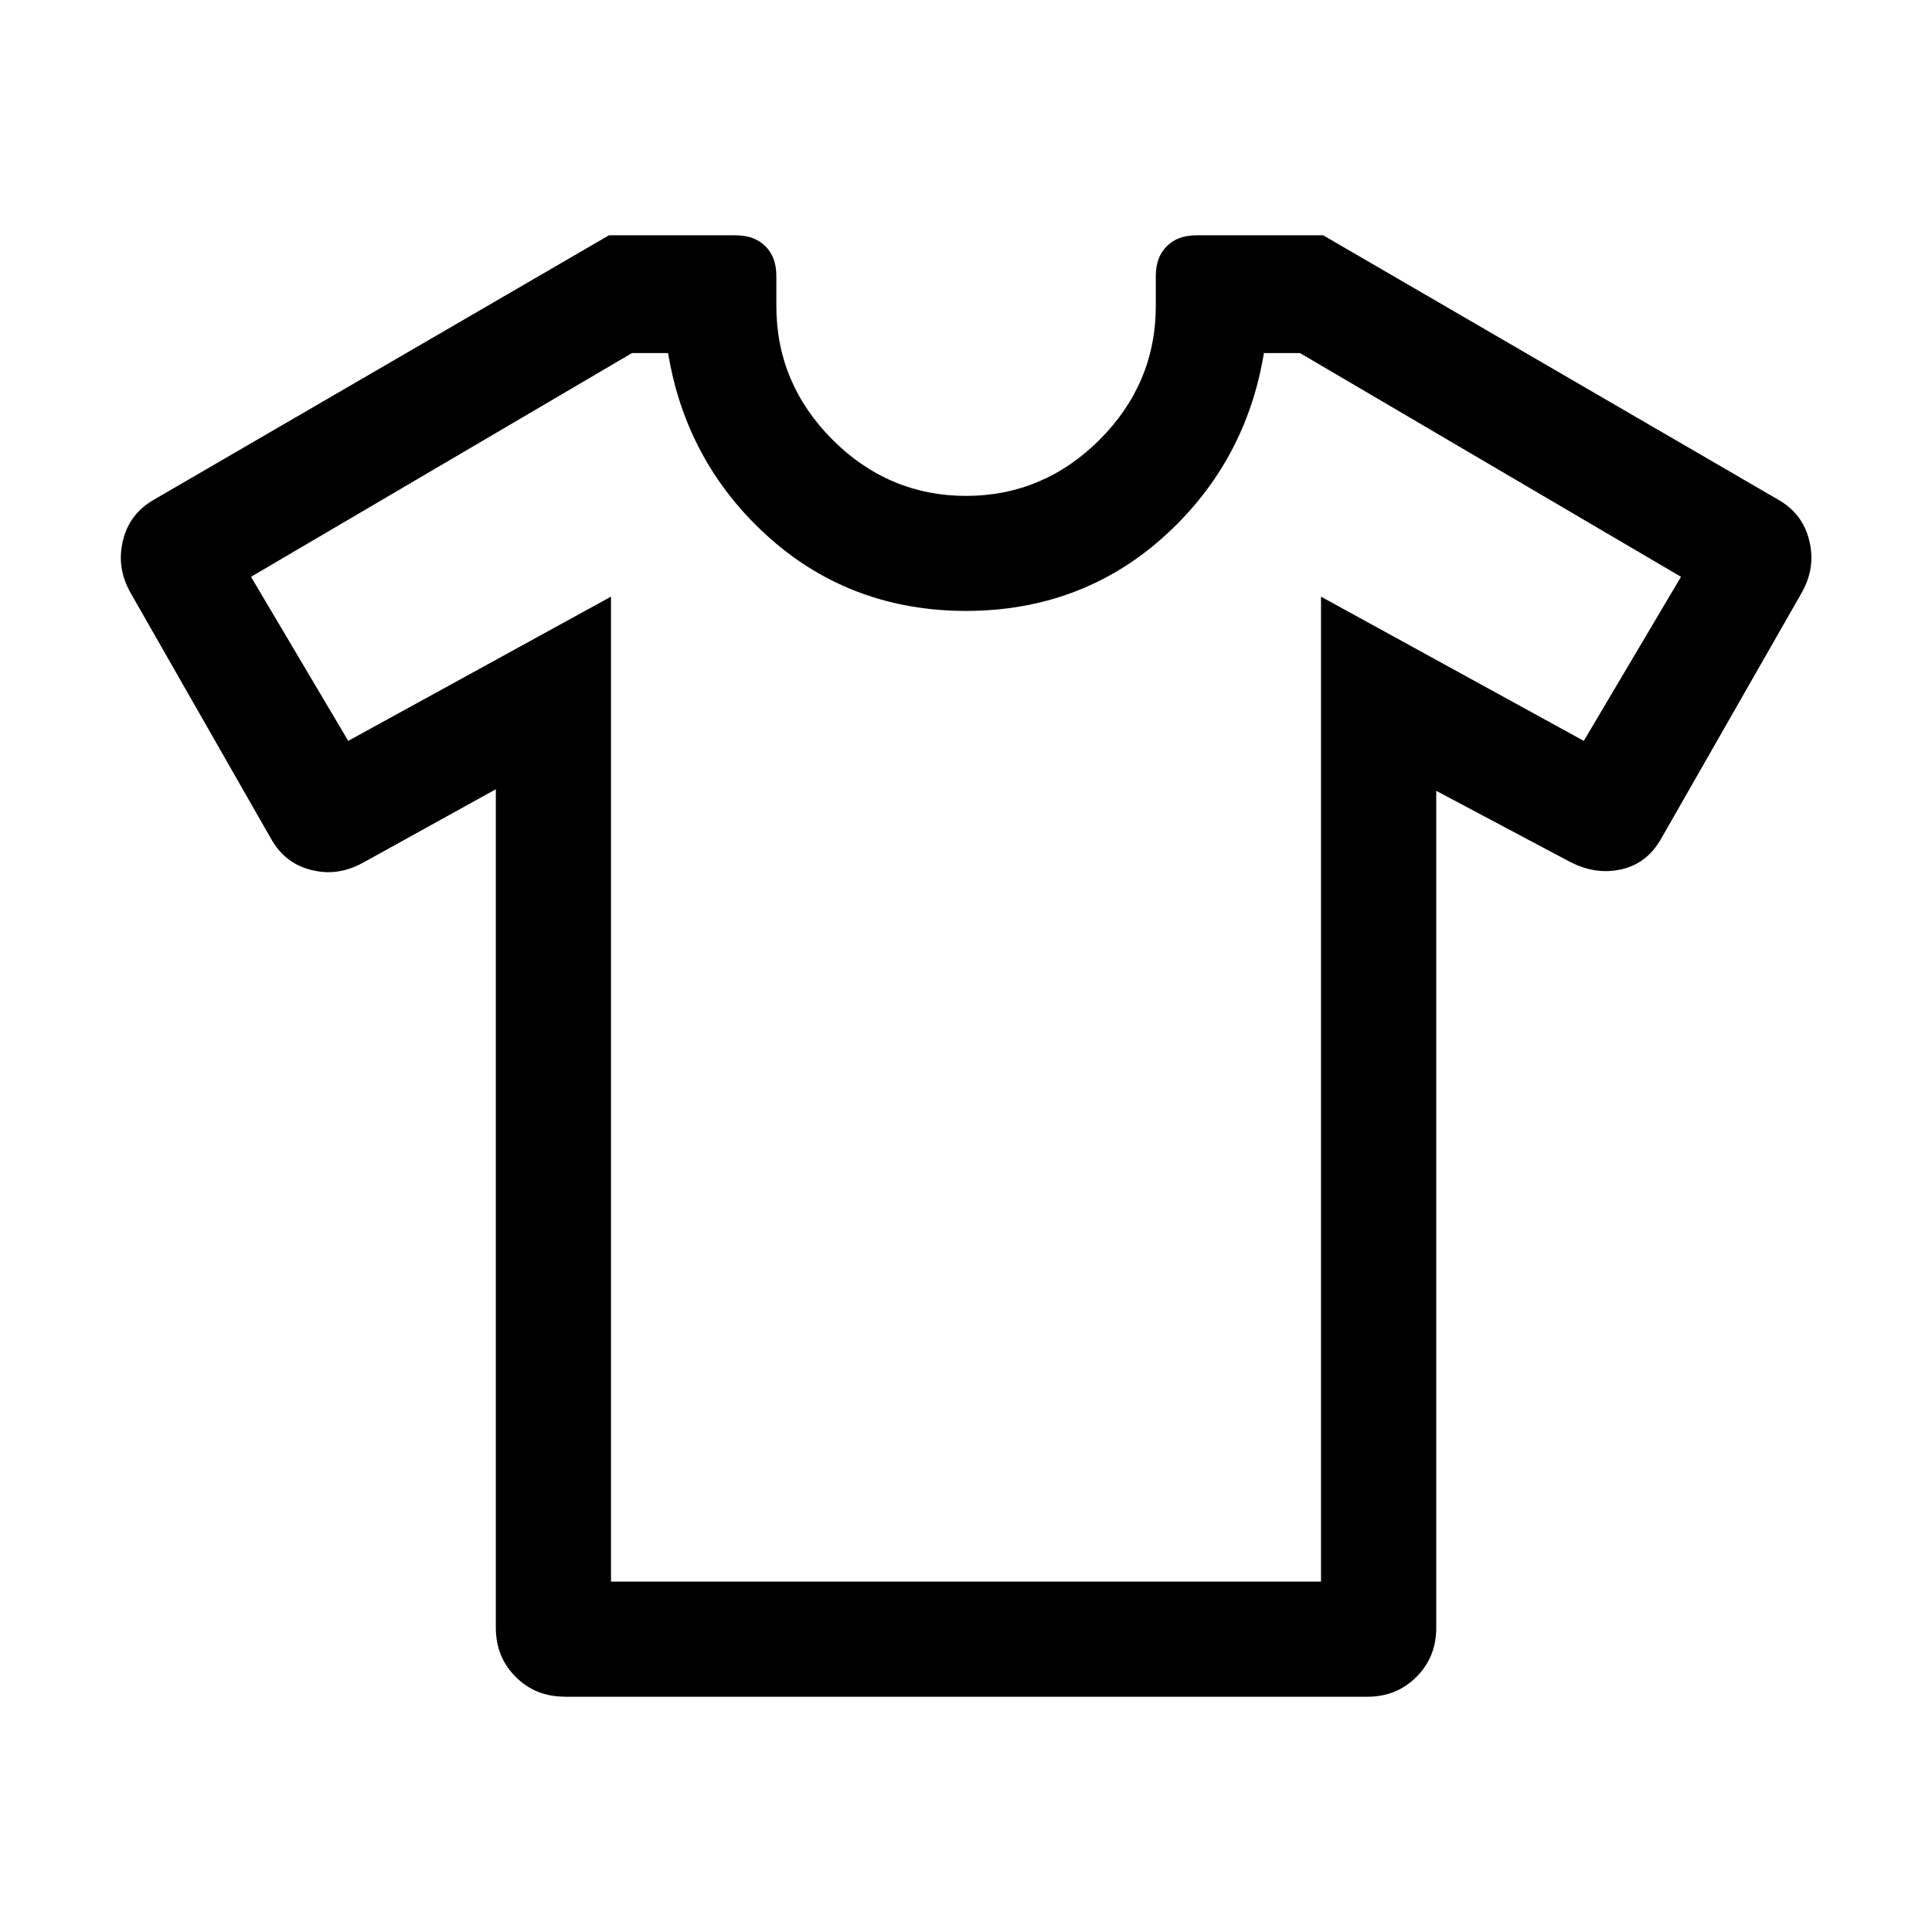
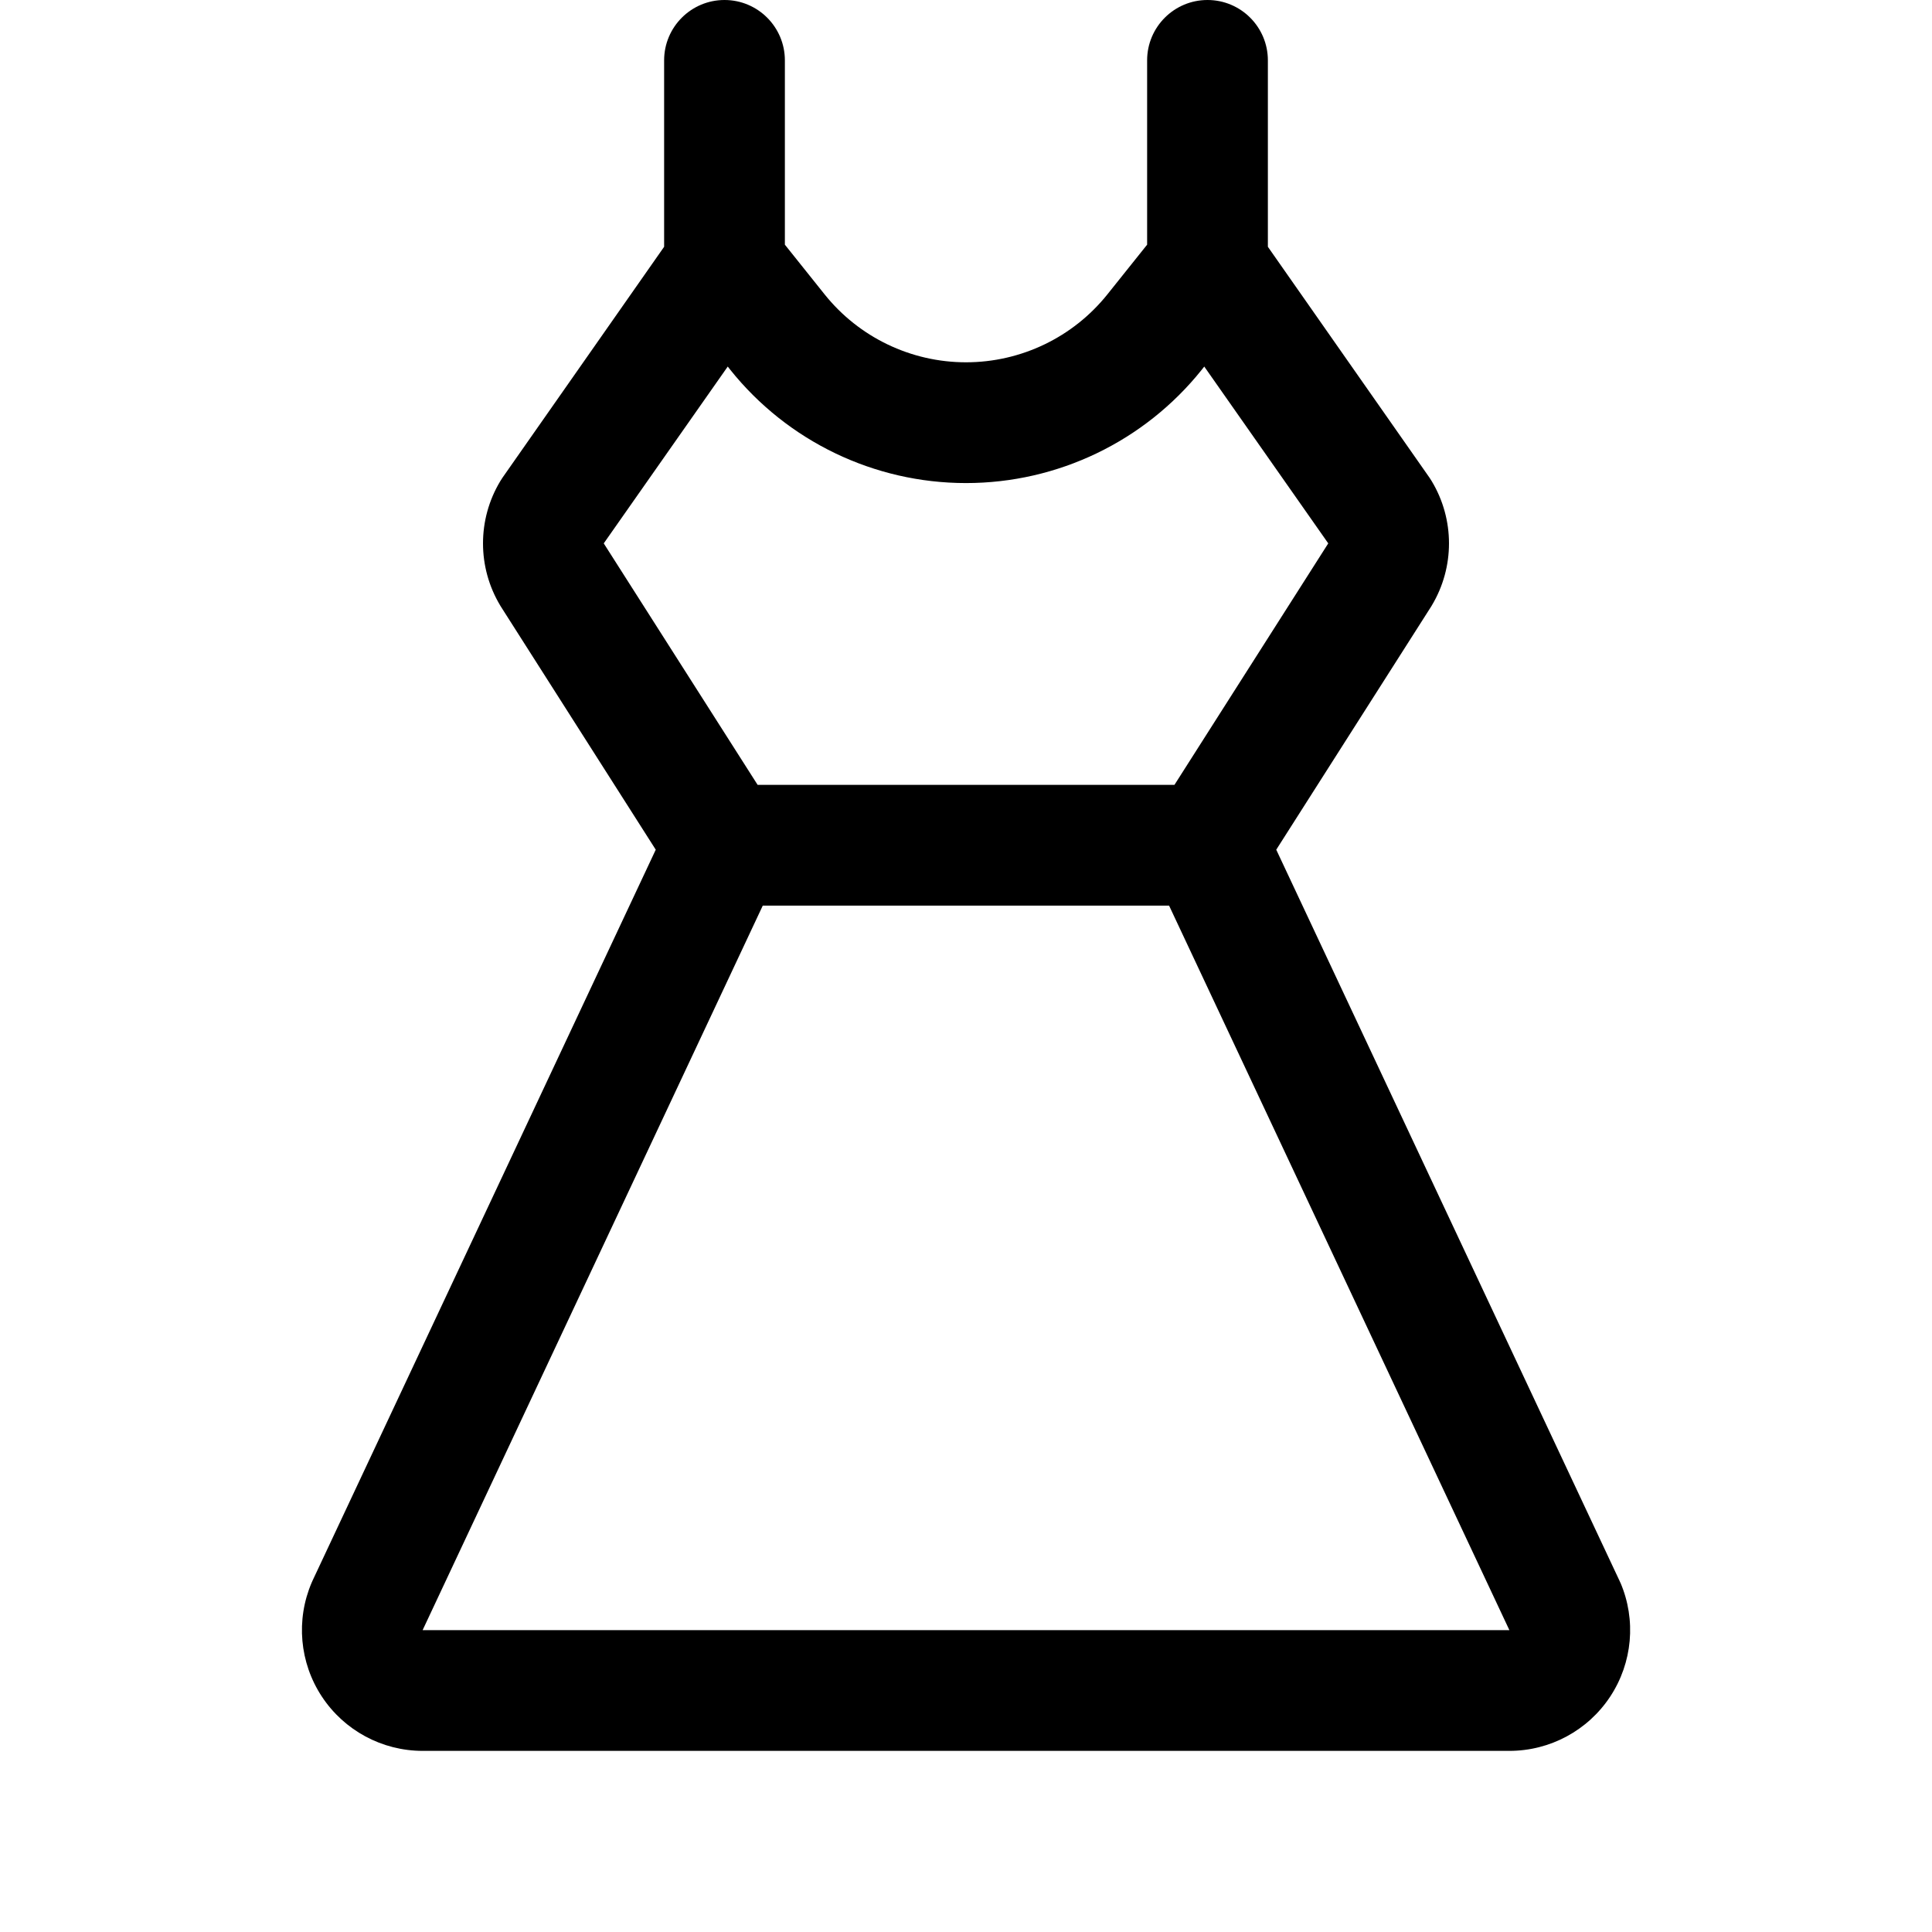
- <svg xmlns="http://www.w3.org/2000/svg" id="d" viewBox="0 0 256 256">
-   <path d="M74.88,224.82c-2.64,0-4.78-.86-6.55-2.63-1.77-1.77-2.63-3.91-2.63-6.55V104.58l-17.54,9.7c-1.52,.85-3.08,1.29-4.64,1.29-.74,0-1.5-.1-2.26-.29-2.37-.59-4.13-1.96-5.38-4.2l-18.59-32.54c-1.26-2.25-1.59-4.52-.99-6.95,.59-2.4,1.96-4.18,4.2-5.44L80.69,31.18h16.77c1.68,0,2.98,.48,3.96,1.45,.98,.98,1.45,2.27,1.45,3.96v3.99c0,6.8,2.51,12.75,7.45,17.69,4.94,4.94,10.89,7.44,17.69,7.44s12.75-2.5,17.69-7.44c4.94-4.94,7.45-10.89,7.45-17.69v-3.99c0-1.68,.47-2.98,1.45-3.96,.98-.98,2.27-1.45,3.96-1.45h16.77l60.19,34.97c2.24,1.26,3.62,3.04,4.21,5.45,.6,2.43,.27,4.7-1,6.95l-18.59,32.53c-1.26,2.23-2.98,3.58-5.29,4.11-.69,.16-1.4,.24-2.09,.24-1.62,0-3.28-.45-4.92-1.33l-17.53-9.31v110.86c0,2.64-.86,4.78-2.63,6.55-1.77,1.77-3.91,2.63-6.55,2.63H74.88Zm6.07-15.25h94.09V79.06l34.82,19.11,12.88-21.74-50.49-29.65h-4.77l-.15,.83c-1.72,9.44-6.24,17.44-13.44,23.79-7.18,6.34-15.9,9.55-25.89,9.55s-18.71-3.21-25.89-9.55c-7.2-6.35-11.72-14.36-13.44-23.79l-.15-.83h-4.77l-50.49,29.65,12.88,21.74,34.82-19.11V209.57Z" />
+ <svg xmlns="http://www.w3.org/2000/svg" viewBox="0 0 256 256" fill="currentColor">
+   <path d="M214.7,209.7a1.89,1.89,0,0,0-.11-.25l-45.48-96.86,20.5-32.18a1.74,1.74,0,0,0,.11-.18,16,16,0,0,0,0-16.46c-.09-.16-.2-.32-.3-.47L168,32.7V8a8,8,0,0,0-16,0V32.42L146.74,39a24,24,0,0,1-37.48,0L104,32.42V8A8,8,0,0,0,88,8V32.7L66.58,63.3c-.1.15-.21.31-.3.47a16,16,0,0,0,0,16.46,1.74,1.74,0,0,0,.11.18l20.5,32.18L41.41,209.45a1.89,1.89,0,0,0-.11.25A16,16,0,0,0,56,232H200a16,16,0,0,0,14.71-22.3ZM80,72,96.43,48.57l.33.42a40,40,0,0,0,62.48,0l.33-.42L176,72l-20.38,32H100.39ZM56,216l45.07-96h53.84L200,216Z" />
</svg>
